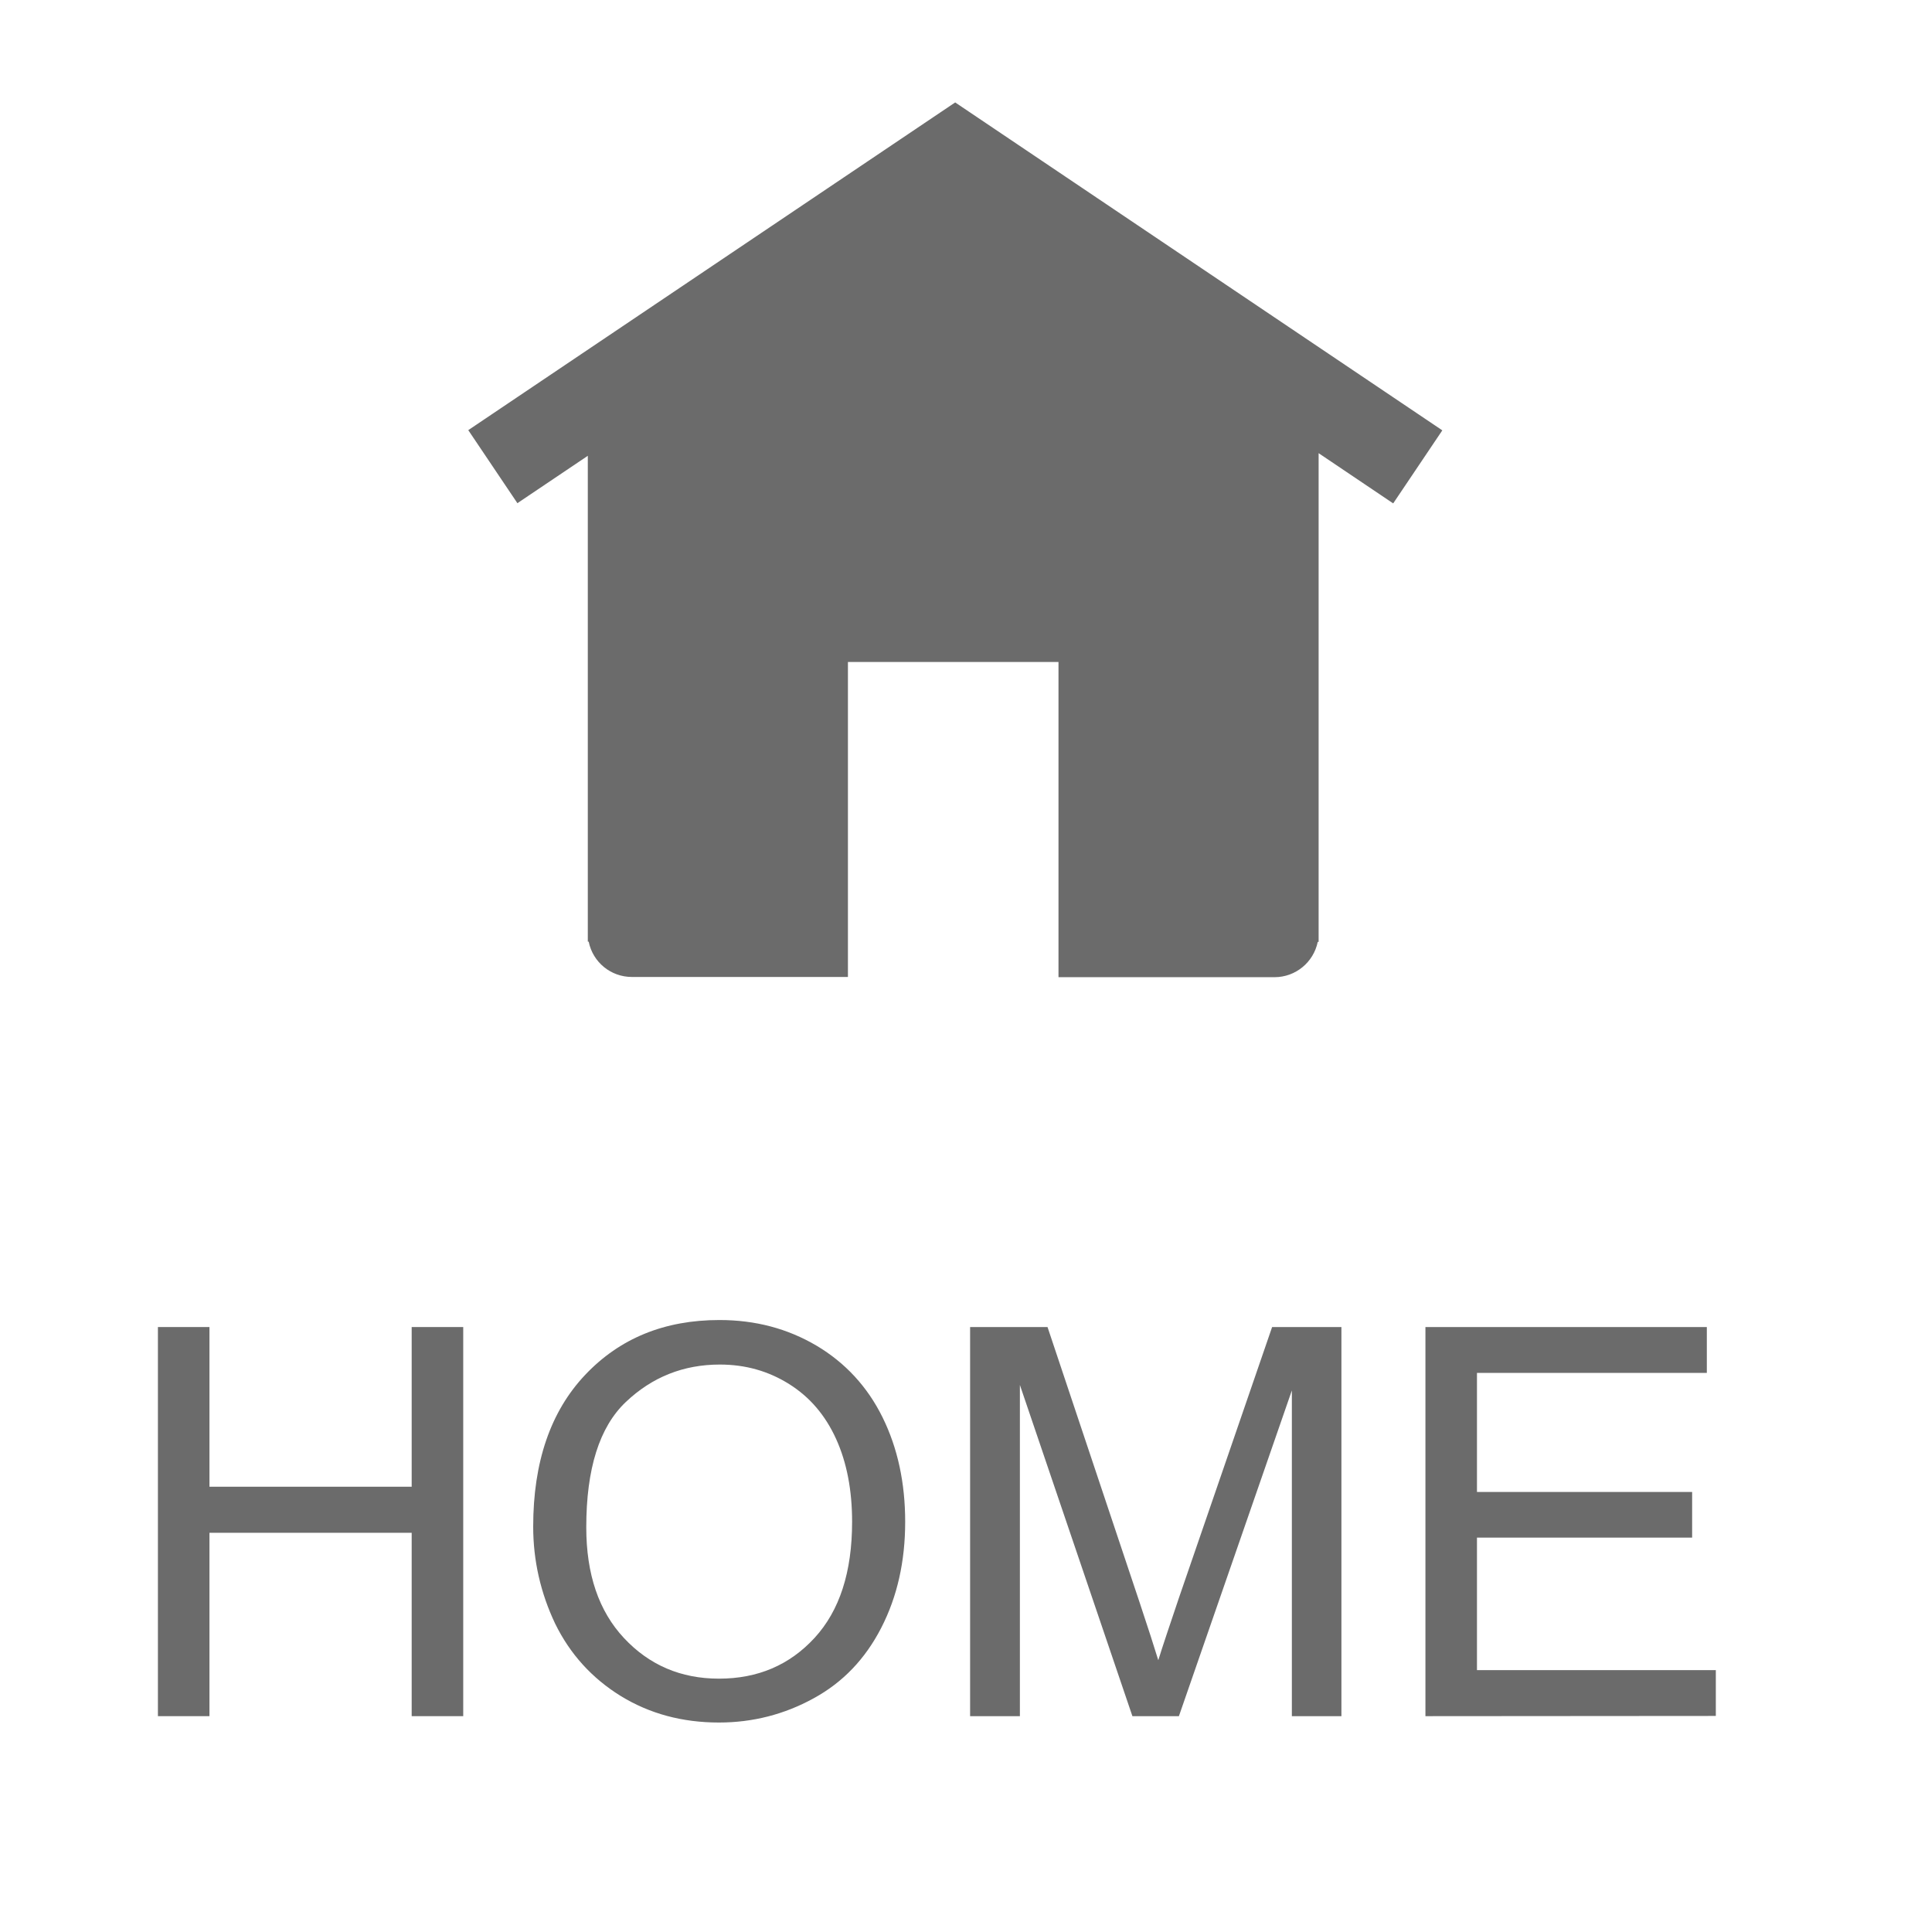
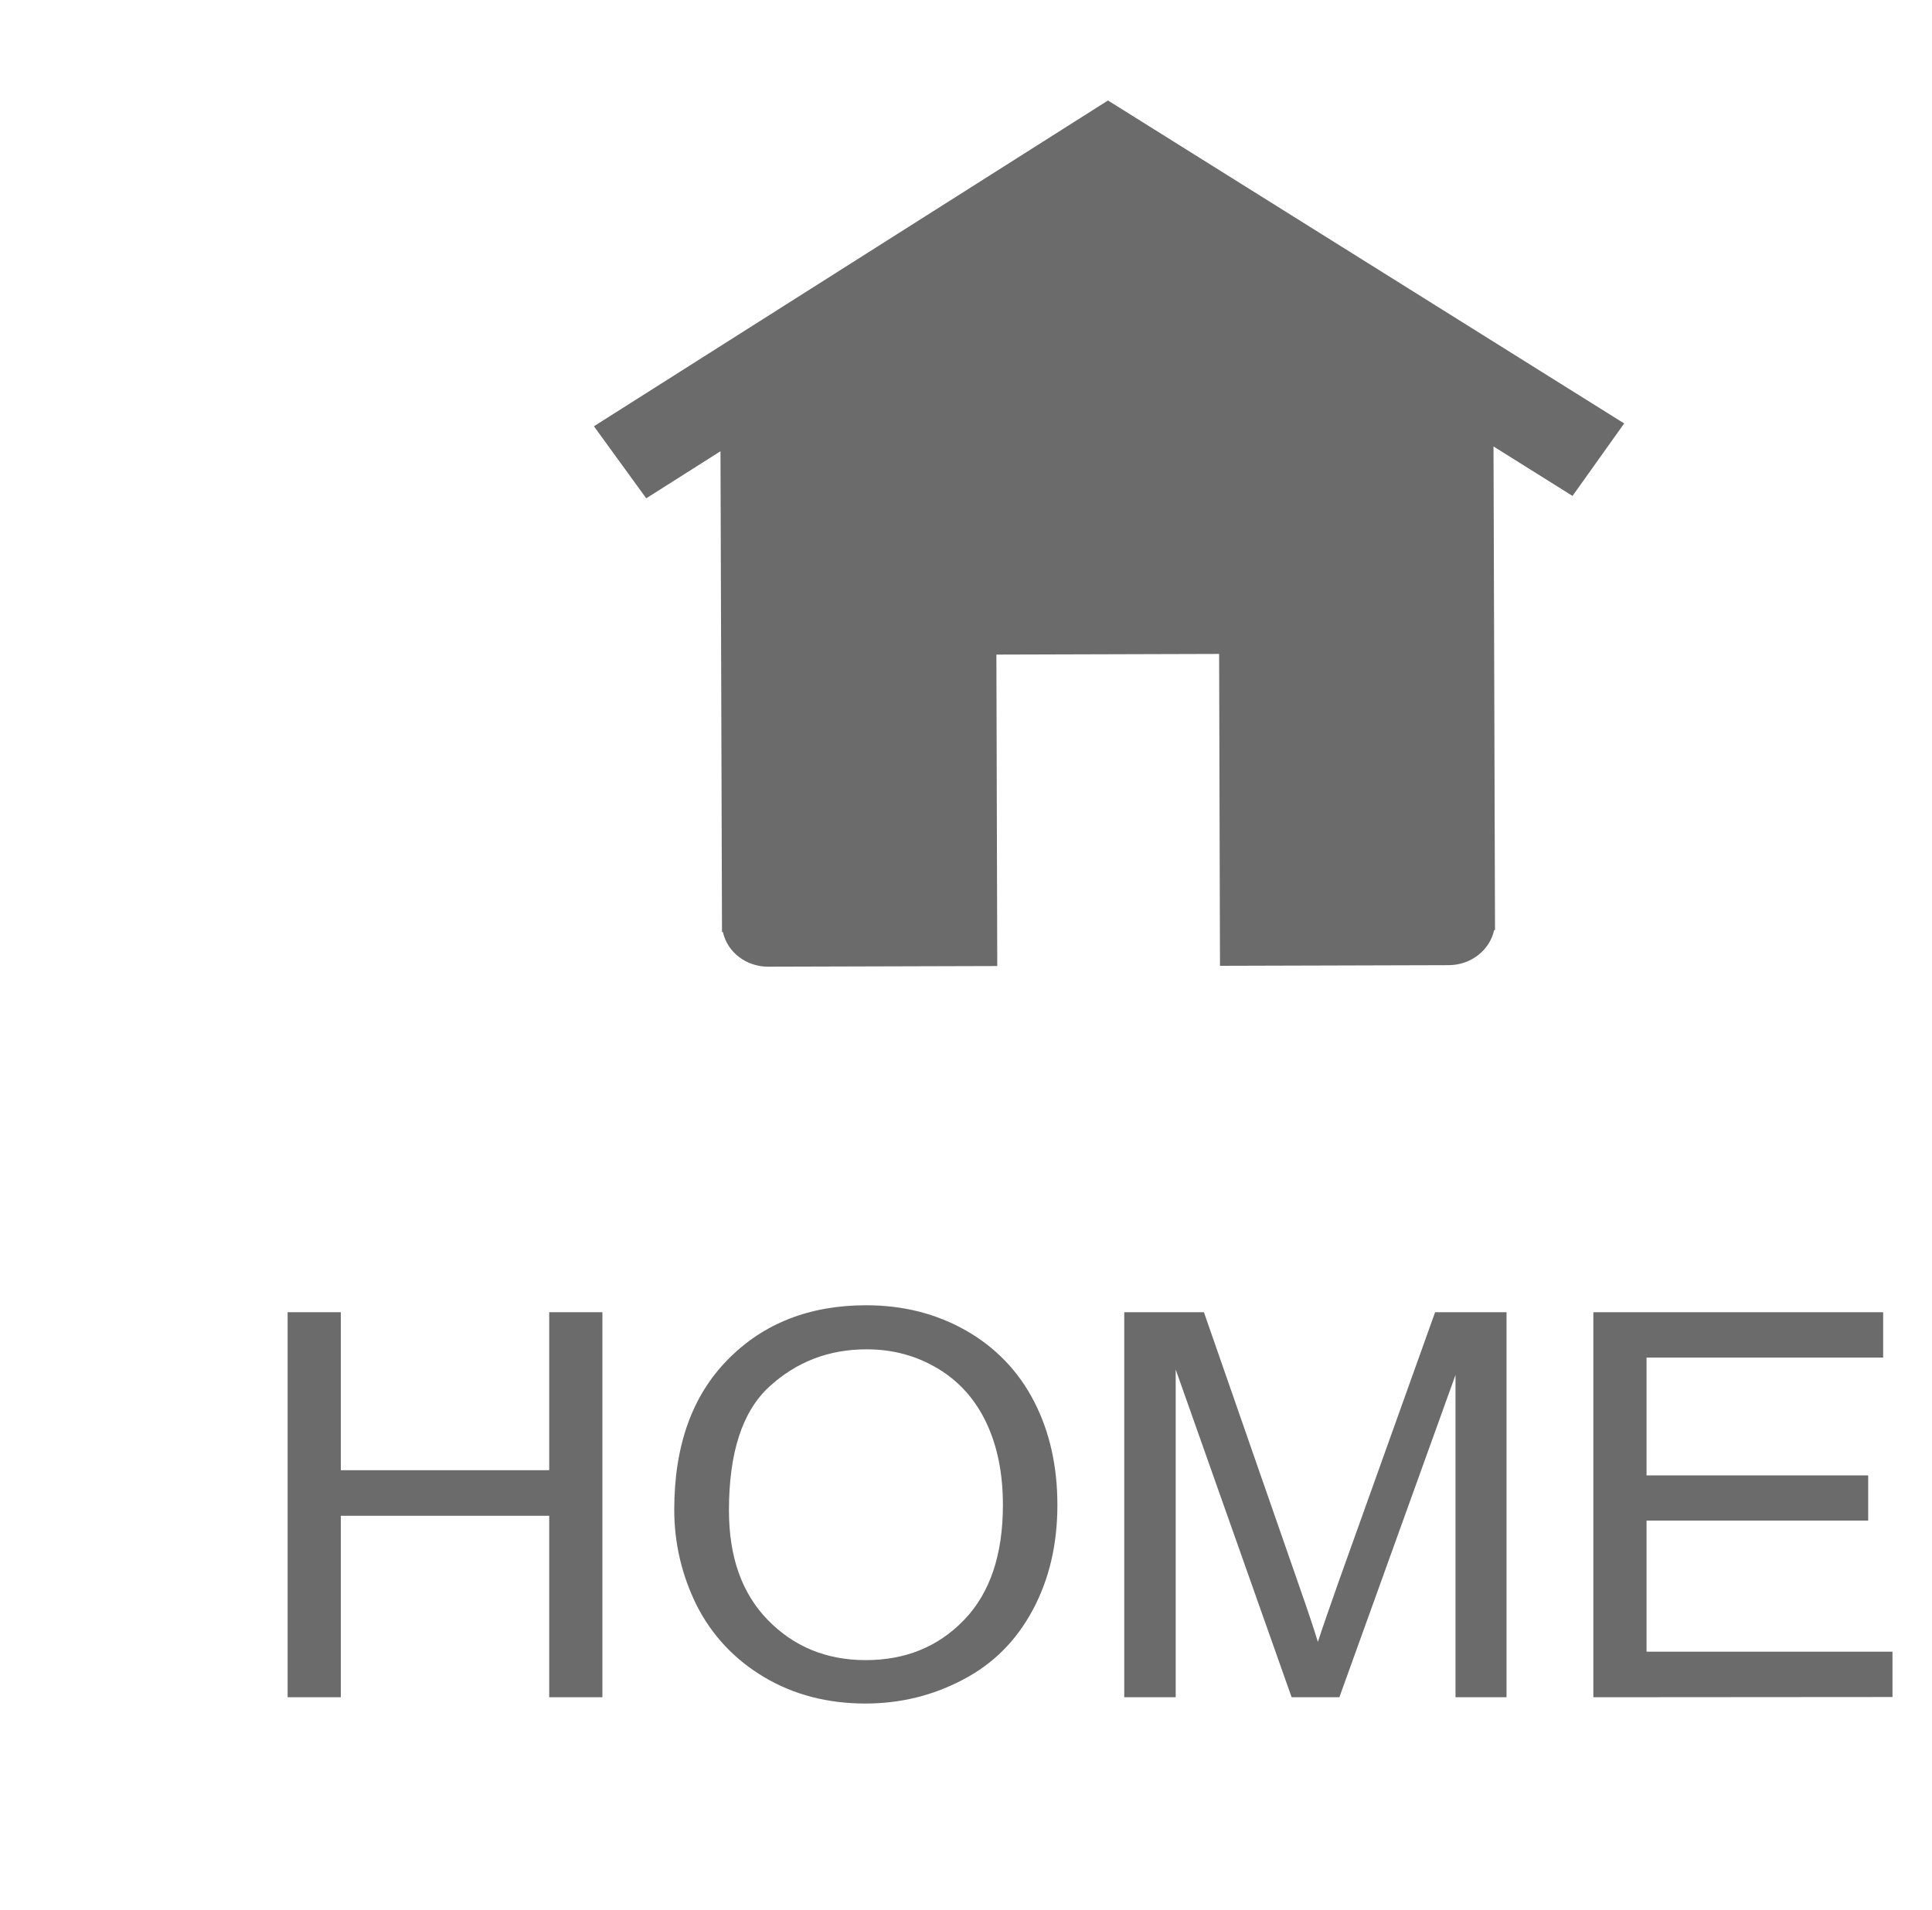
- <svg xmlns="http://www.w3.org/2000/svg" version="1.1" id="Layer_1" x="0px" y="0px" viewBox="0 0 871.1 880.8" style="enable-background:new 0 0 871.1 880.8;" xml:space="preserve">
+ <svg xmlns="http://www.w3.org/2000/svg" version="1.1" id="Layer_1" x="0px" y="0px" viewBox="0 0 890 880" style="enable-background:new 0 0 890 880;" xml:space="preserve">
  <style type="text/css">
	.st0{fill-rule:evenodd;clip-rule:evenodd;fill:#6B6B6B;}
	.st1{fill:#6B6B6B;}
</style>
-   <path class="st0" d="M435.5,46.7l-222,149.4l22.4,33.3l32.1-21.6v221.5h0.4c1.9,9.4,10.1,16.1,19.7,16.1h98.5V301.8h96v143.7h98.5  c9.6,0,17.8-6.8,19.7-16.1h0.4V206.6l34,22.9l22.4-33.3L435.5,46.7z" />
+   <path class="st0" d="M510.4,46.3L273.6,196.4l24.1,33.2l34.2-21.7l0.7,221.5l0.4,0c2.1,9.4,10.8,16.1,21.1,16l105.3-0.3L459,301.6  l102.6-0.3l0.4,143.7l105.3-0.3c10.3,0,19-6.9,21-16.2l0.4,0l-0.7-222.8l36.4,22.8l23.8-33.4L510.4,46.3z" />
  <g>
-     <path class="st1" d="M72,782.4V605h23.5v72.8h92.2V605h23.5v177.4h-23.5v-83.6H95.5v83.6H72z" />
-     <path class="st1" d="M243.1,696c0-29.4,7.9-52.5,23.7-69.2c15.8-16.7,36.2-25,61.2-25c16.4,0,31.1,3.9,44.3,11.7   c13.1,7.8,23.2,18.7,30.1,32.7s10.3,29.9,10.3,47.6c0,18-3.6,34.1-10.9,48.3s-17.5,24.9-30.9,32.2c-13.3,7.3-27.7,11-43.1,11   c-16.7,0-31.6-4-44.8-12.1c-13.1-8.1-23.1-19.1-29.9-33C246.5,726.3,243.1,711.5,243.1,696z M267.3,696.3   c0,21.4,5.7,38.2,17.2,50.5s25.9,18.5,43.3,18.5c17.7,0,32.2-6.2,43.6-18.6c11.4-12.4,17.1-30,17.1-52.9c0-14.4-2.4-27-7.3-37.8   s-12-19.1-21.4-25s-19.9-8.9-31.6-8.9c-16.6,0-30.9,5.7-42.9,17.1C273.3,650.6,267.3,669.6,267.3,696.3z" />
-     <path class="st1" d="M442.3,782.4V605h35.3l42,125.6c3.9,11.7,6.7,20.4,8.5,26.3c2-6.5,5.2-15.9,9.4-28.4L580,605h31.6v177.4H589   V633.9l-51.5,148.5h-21.2l-51.3-151v151H442.3z" />
-     <path class="st1" d="M649.9,782.4V605h128.3v20.9H673.4v54.3h98.1V701h-98.1v60.4h108.9v20.9L649.9,782.4L649.9,782.4z" />
+     <path class="st1" d="M132.5,782V604.6H157v72.8h96v-72.8h24.5V782h-24.5v-83.6h-96V782H132.5z" />
+     <path class="st1" d="M310.6,695.6c0-29.4,8.2-52.5,24.7-69.2c16.4-16.7,37.7-25,63.7-25c17.1,0,32.4,3.9,46.1,11.7   c13.6,7.8,24.1,18.7,31.3,32.7s10.7,29.9,10.7,47.6c0,18-3.7,34.1-11.3,48.3c-7.6,14.2-18.2,24.9-32.2,32.2   c-13.8,7.3-28.8,11-44.9,11c-17.4,0-32.9-4-46.6-12.1c-13.6-8.1-24-19.1-31.1-33C314.1,725.9,310.6,711.1,310.6,695.6z    M335.8,695.9c0,21.4,5.9,38.2,17.9,50.5c12,12.3,27,18.5,45.1,18.5c18.4,0,33.5-6.2,45.4-18.6c11.9-12.4,17.8-30,17.8-52.9   c0-14.4-2.5-27-7.6-37.8c-5.1-10.8-12.5-19.1-22.3-25c-9.8-5.9-20.7-8.9-32.9-8.9c-17.3,0-32.2,5.7-44.7,17.1   C342,650.2,335.8,669.2,335.8,695.9z" />
+     <path class="st1" d="M517.9,782V604.6h36.7l43.7,125.6c4.1,11.7,7,20.4,8.8,26.3c2.1-6.5,5.4-15.9,9.8-28.4l44.2-123.5h32.9V782   h-23.5V633.5L617,782H595l-53.4-151v151H517.9z" />
+     <path class="st1" d="M734,782V604.6h133.5v20.9H758.5v54.3h102.1v20.8H758.5V761h113.3v20.9L734,782L734,782z" />
  </g>
</svg>
